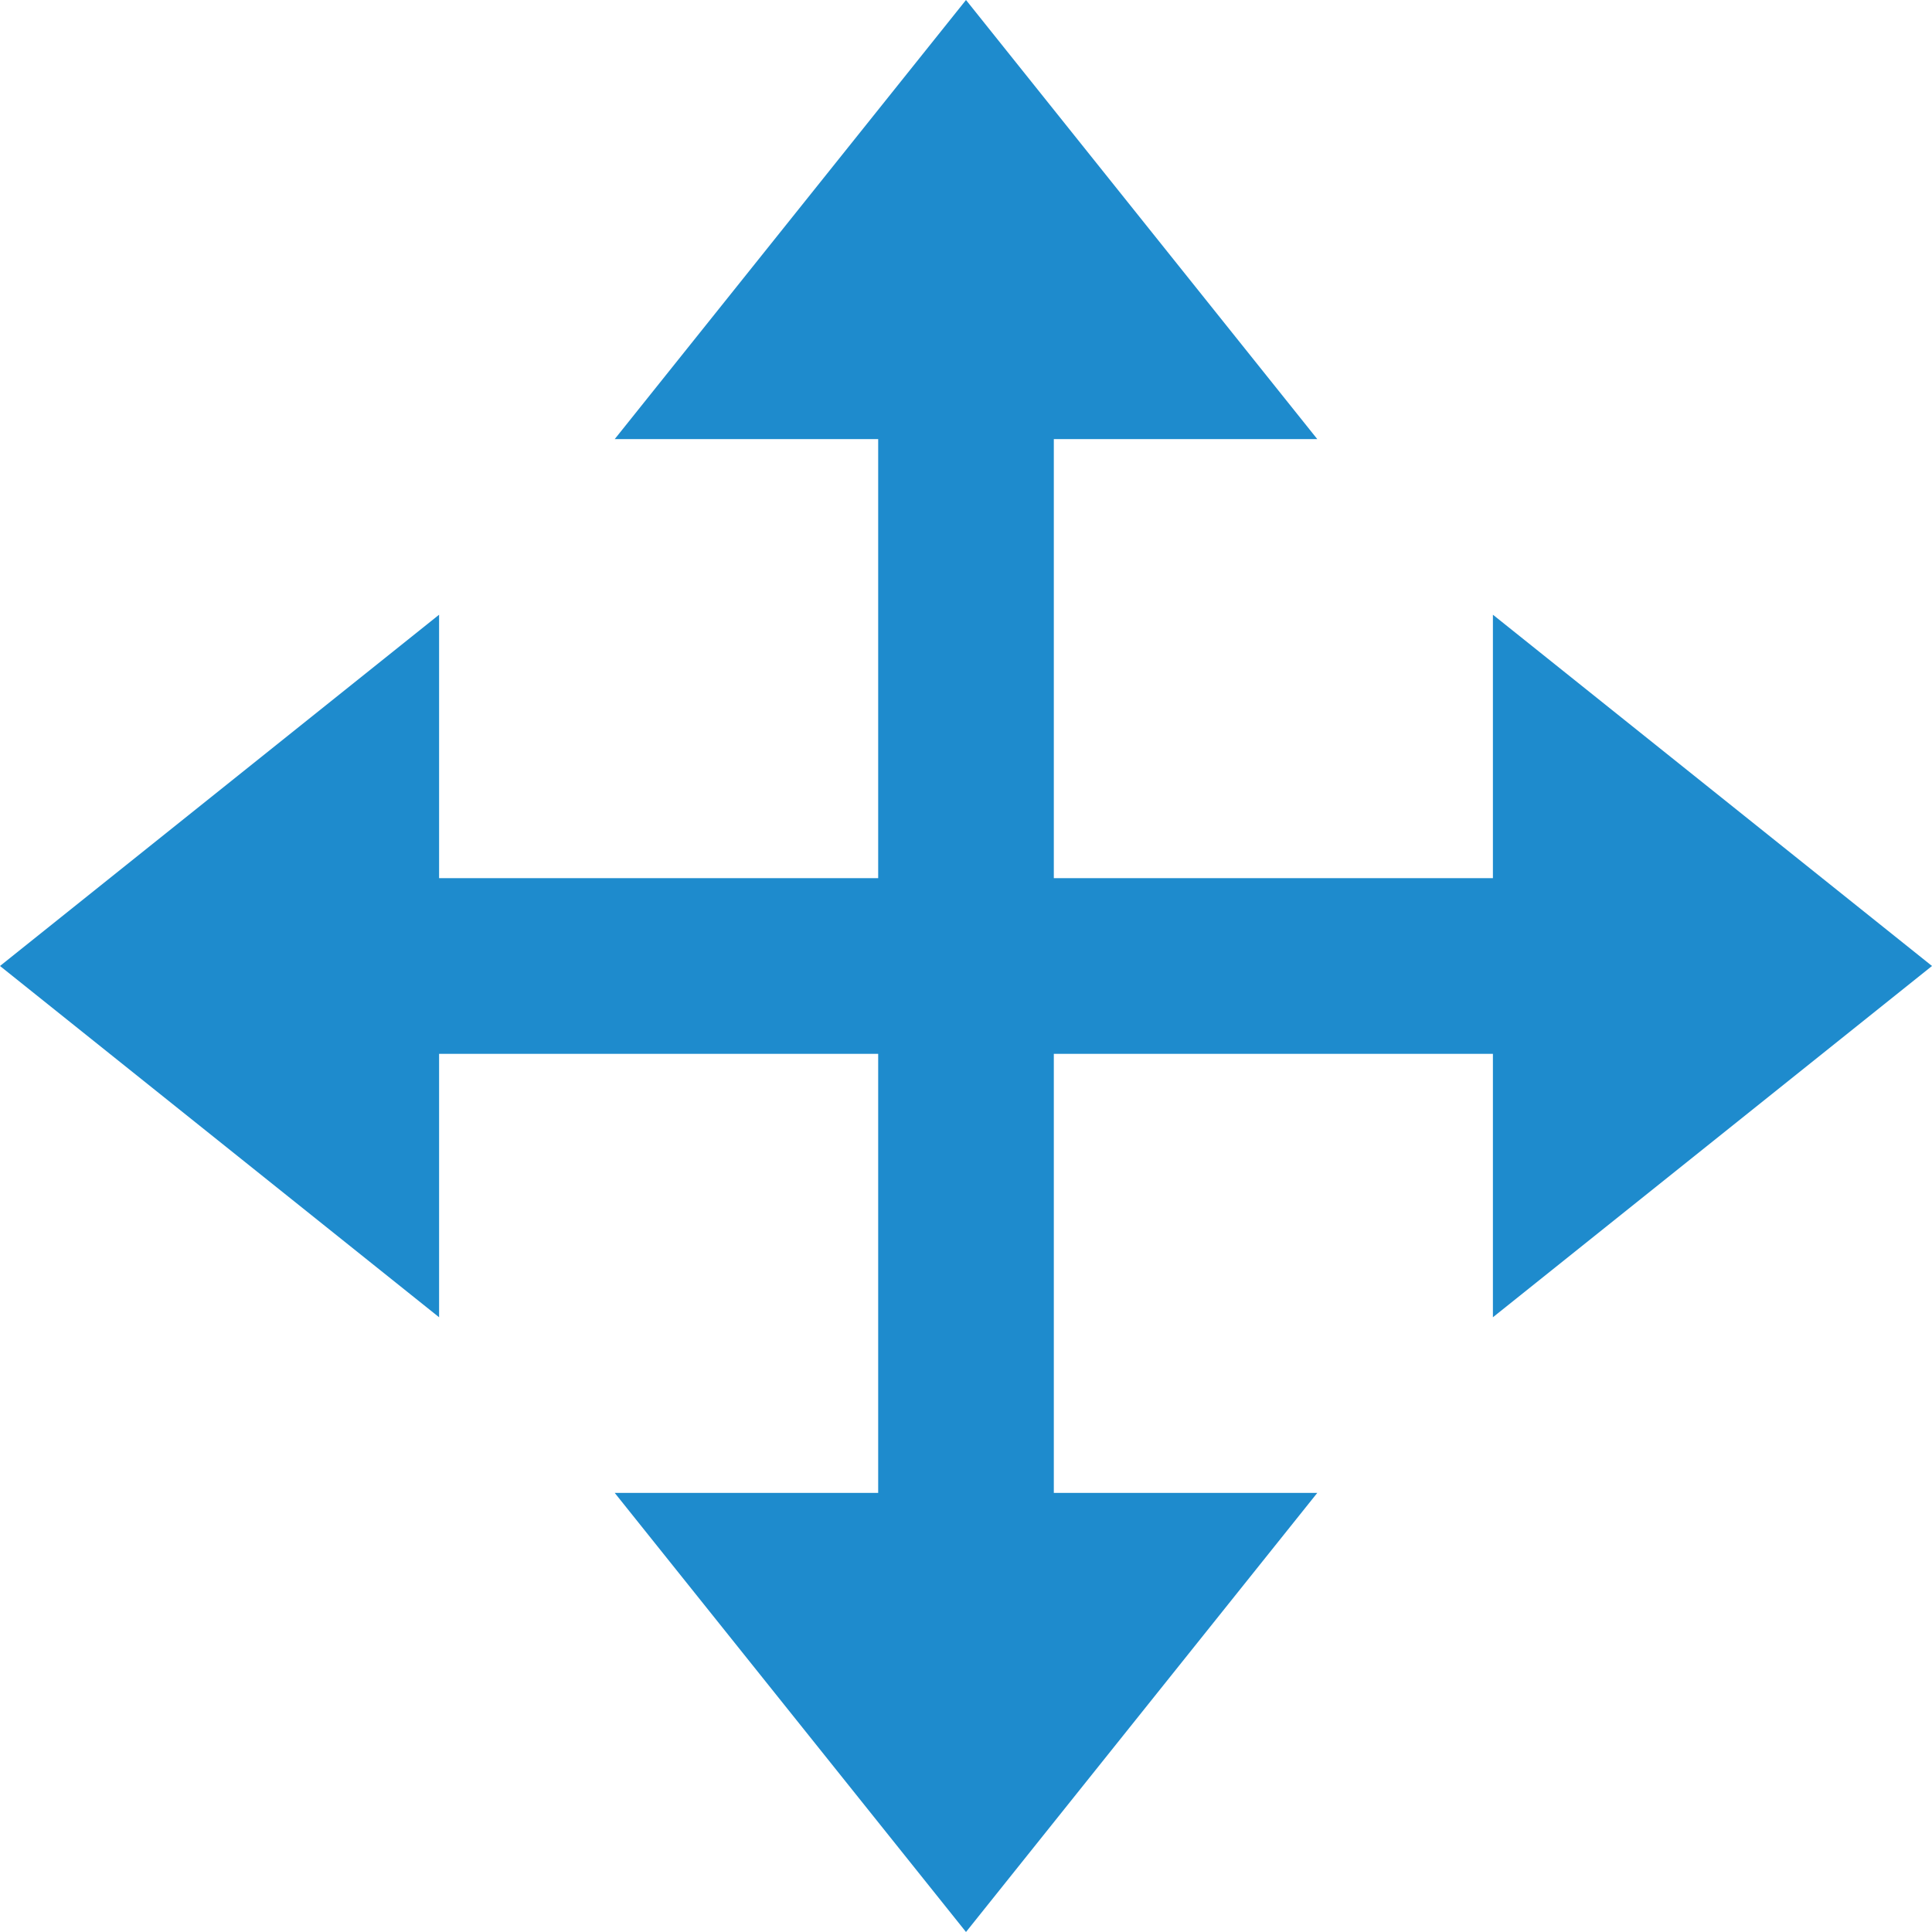
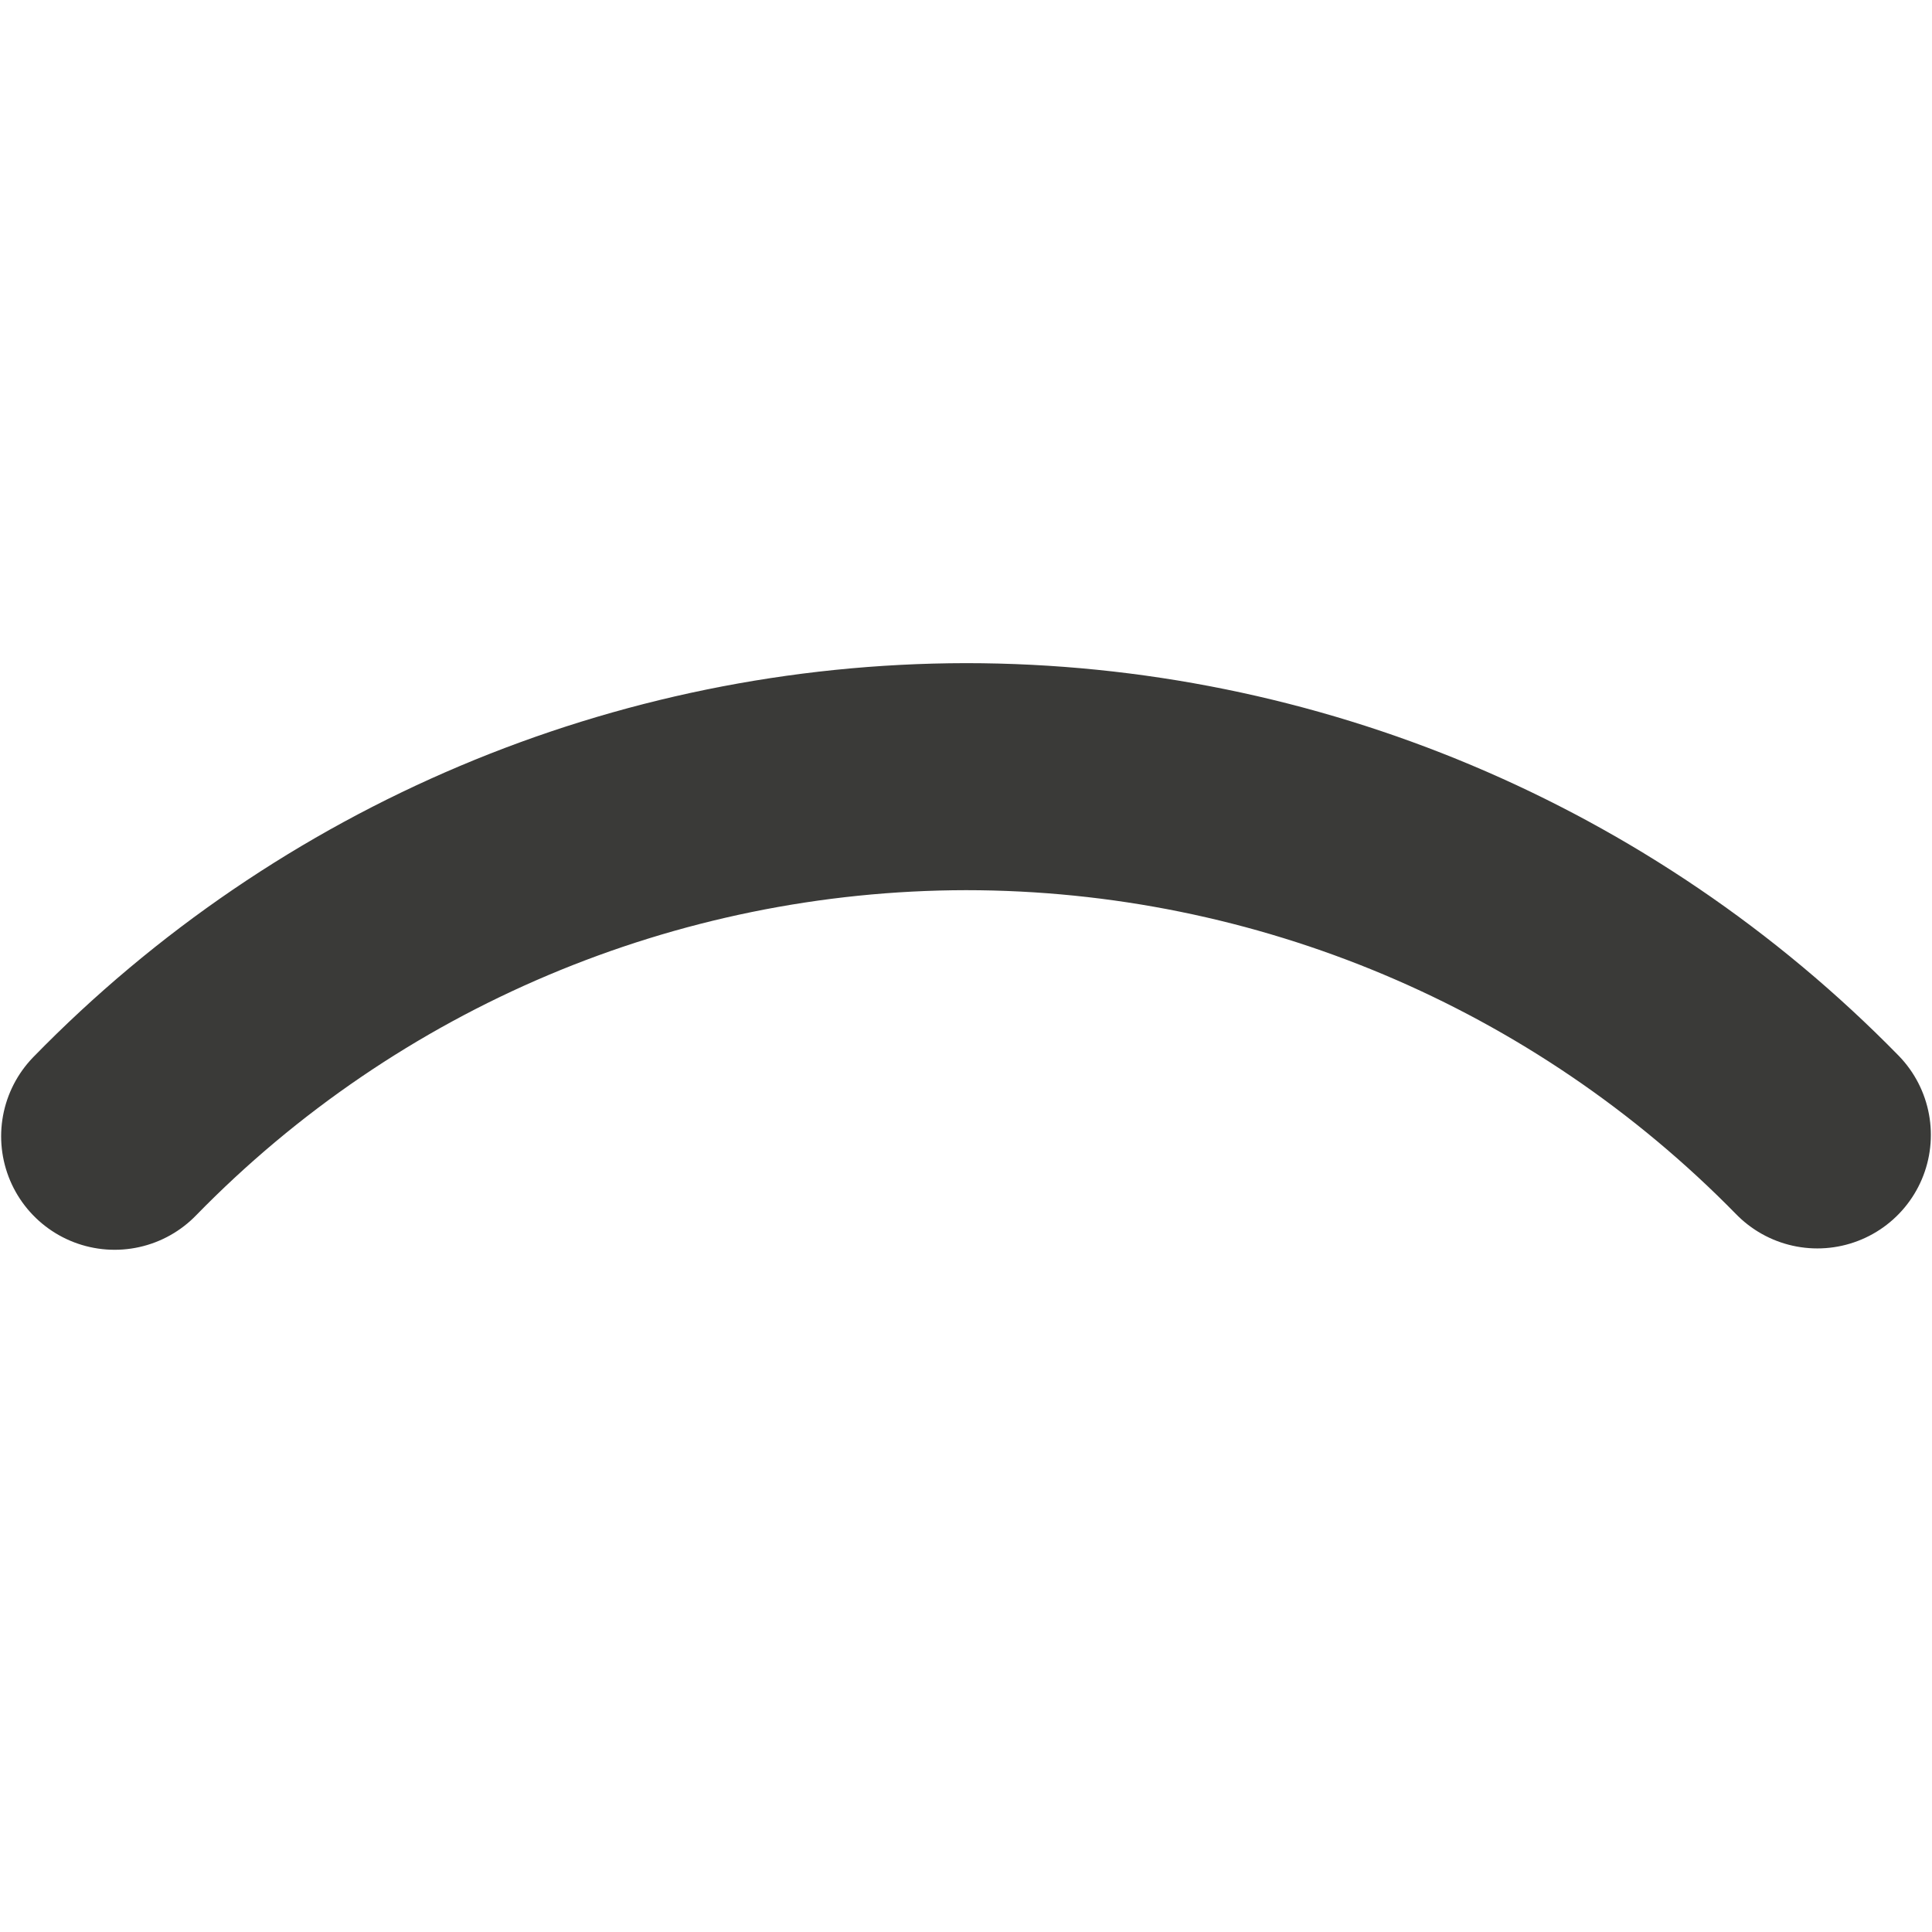
- <svg xmlns="http://www.w3.org/2000/svg" viewBox="0 0 22 22" version="1.1" id="svg4" width="22" height="22">
-   <defs id="defs8" />
-   <path d="M 11,0 7,5 h 3 v 5 H 5 V 7 l -5,4 5,4 v -3 h 5 v 5 H 7 l 4,5 4,-5 h -3 v -5 h 5 v 3 l 5,-4 -5,-4 v 3 H 12 V 5 h 3 z" id="path2" style="fill:#1e8bcd;stroke-width:1.692" />
+ <svg xmlns="http://www.w3.org/2000/svg" height="17.02" viewBox="0 0 17.02 17.02" width="17.02" version="1.1" id="svg6">
+   <defs id="defs10" />
+   <path d="m 1.01,10.01 c 1.972,-2.022 4.676,-3.164 7.5,-3.168 2.823,0.001 5.526,1.139 7.5,3.156" id="path4" style="fill:none;stroke:#3a3a38;stroke-width:2;stroke-linecap:round;stroke-miterlimit:4;stroke-dasharray:none;stroke-opacity:1" />
</svg>
